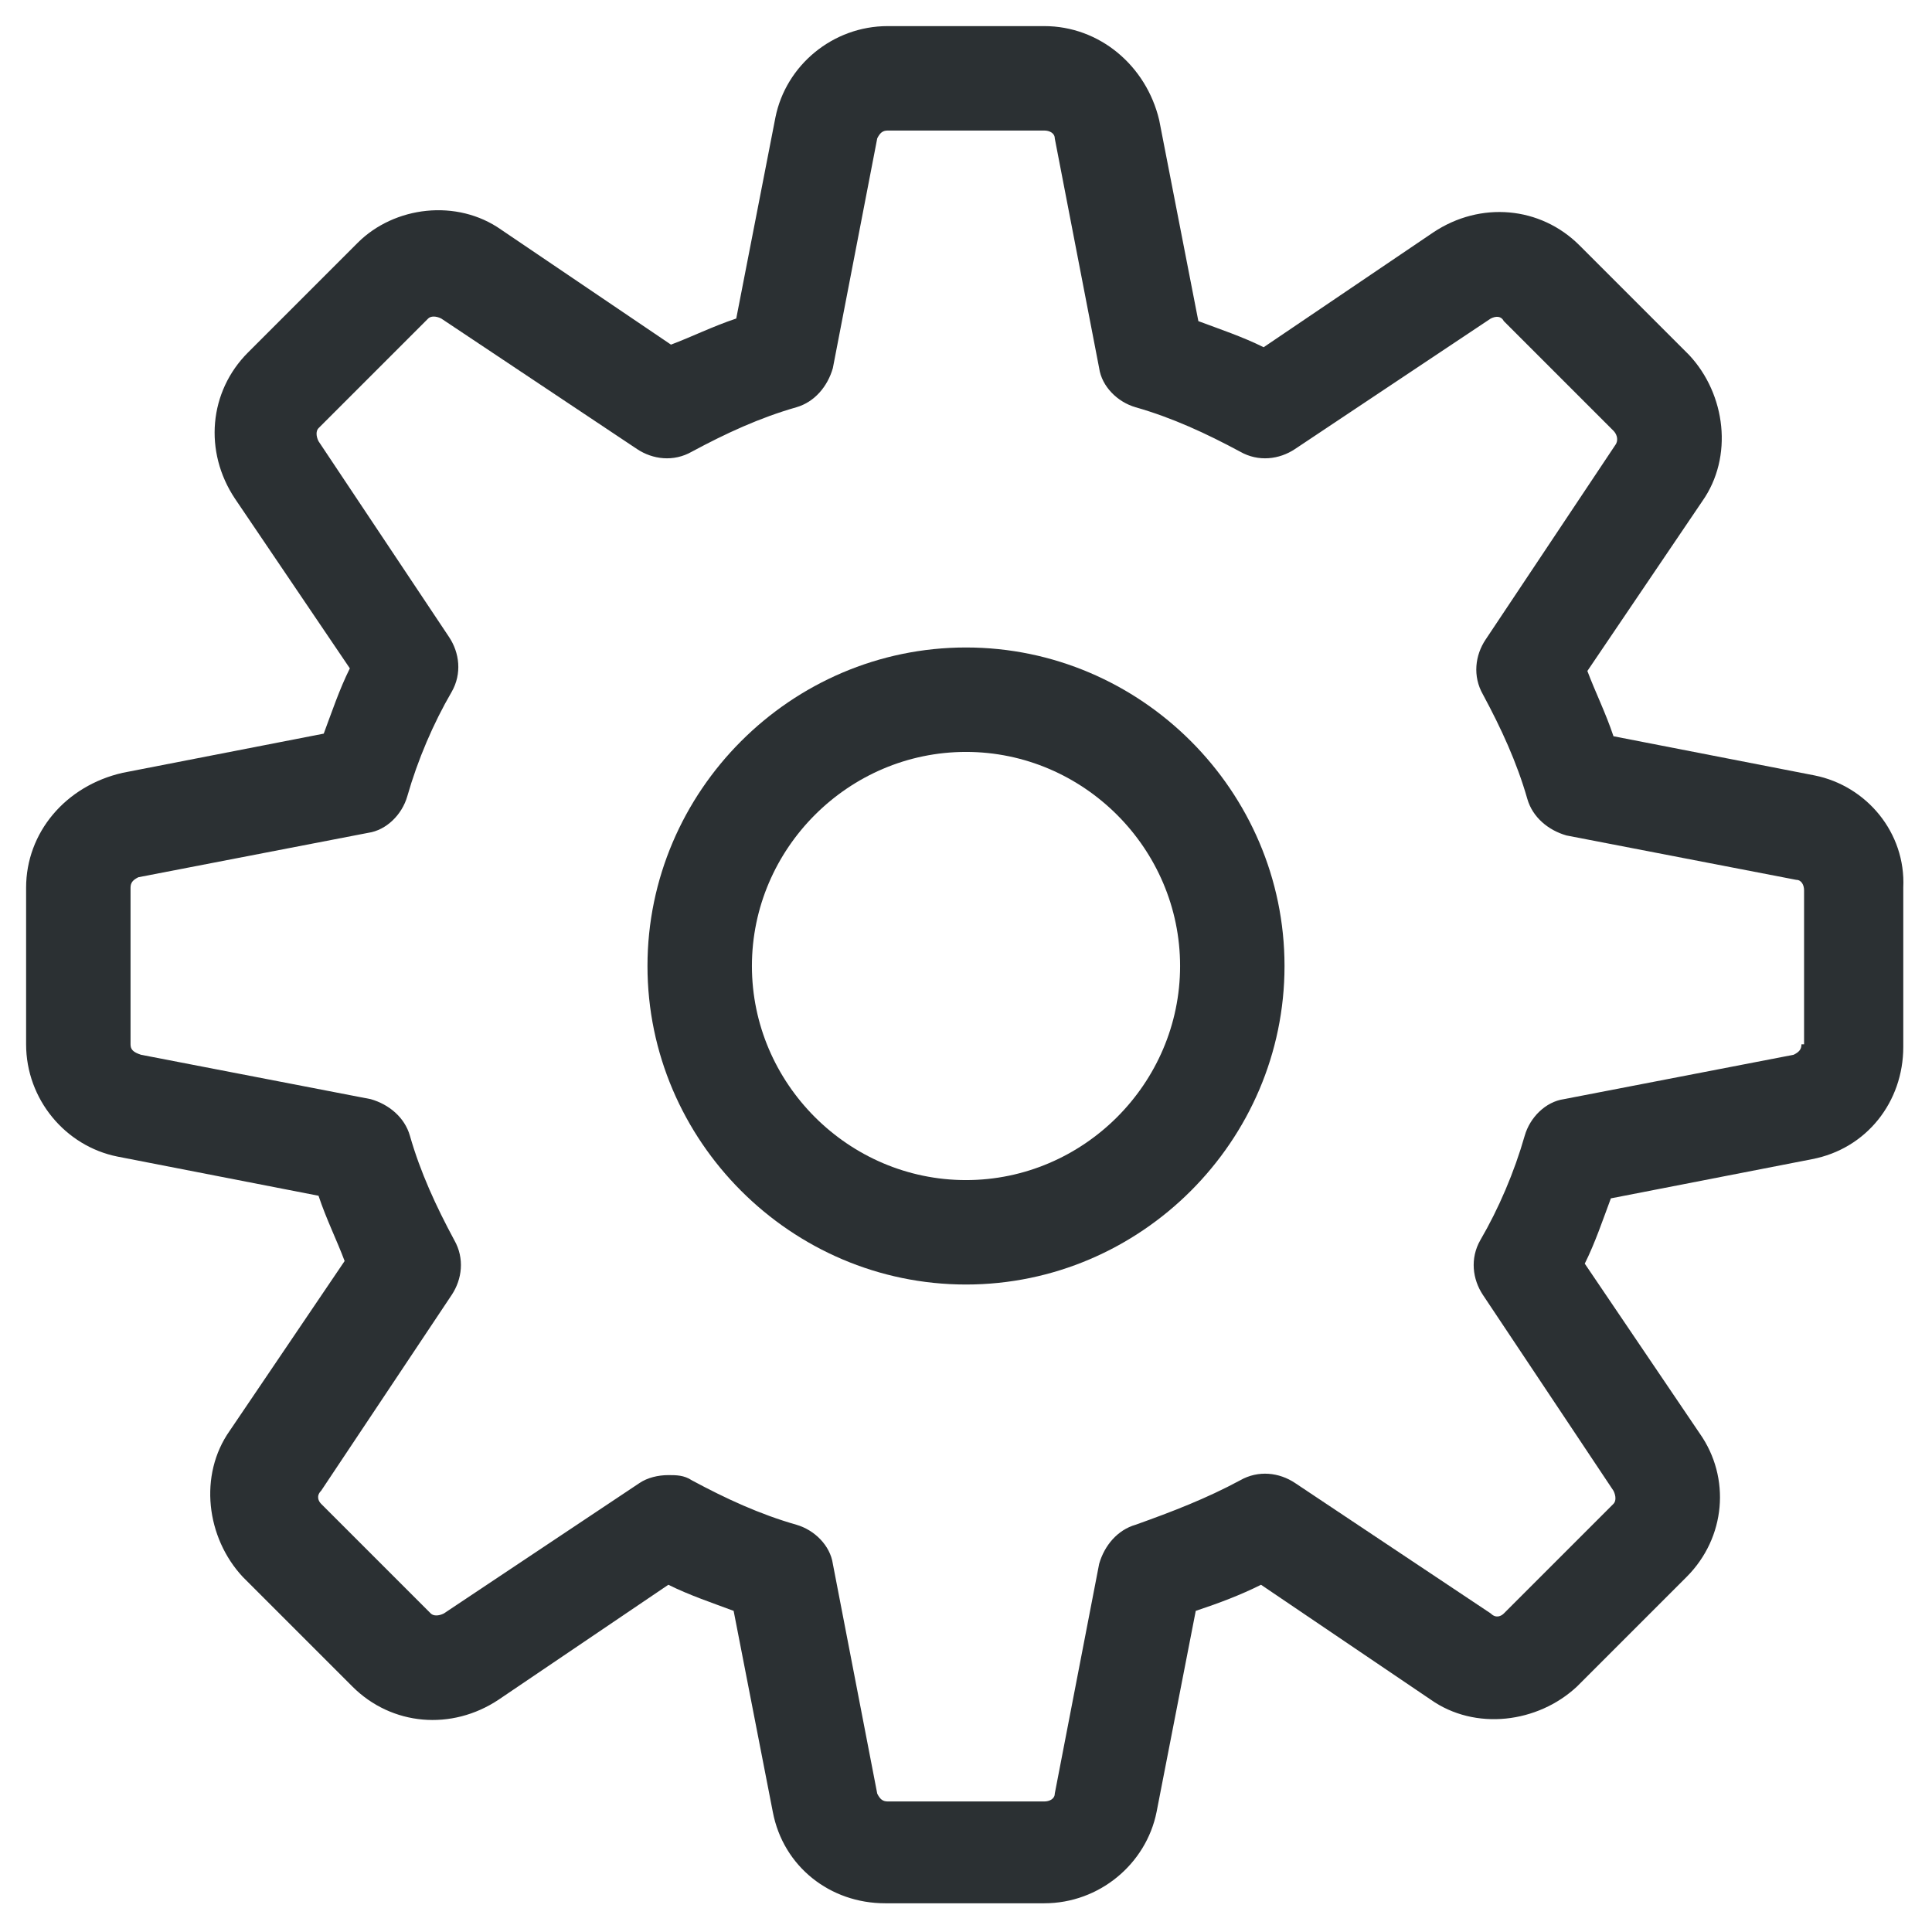
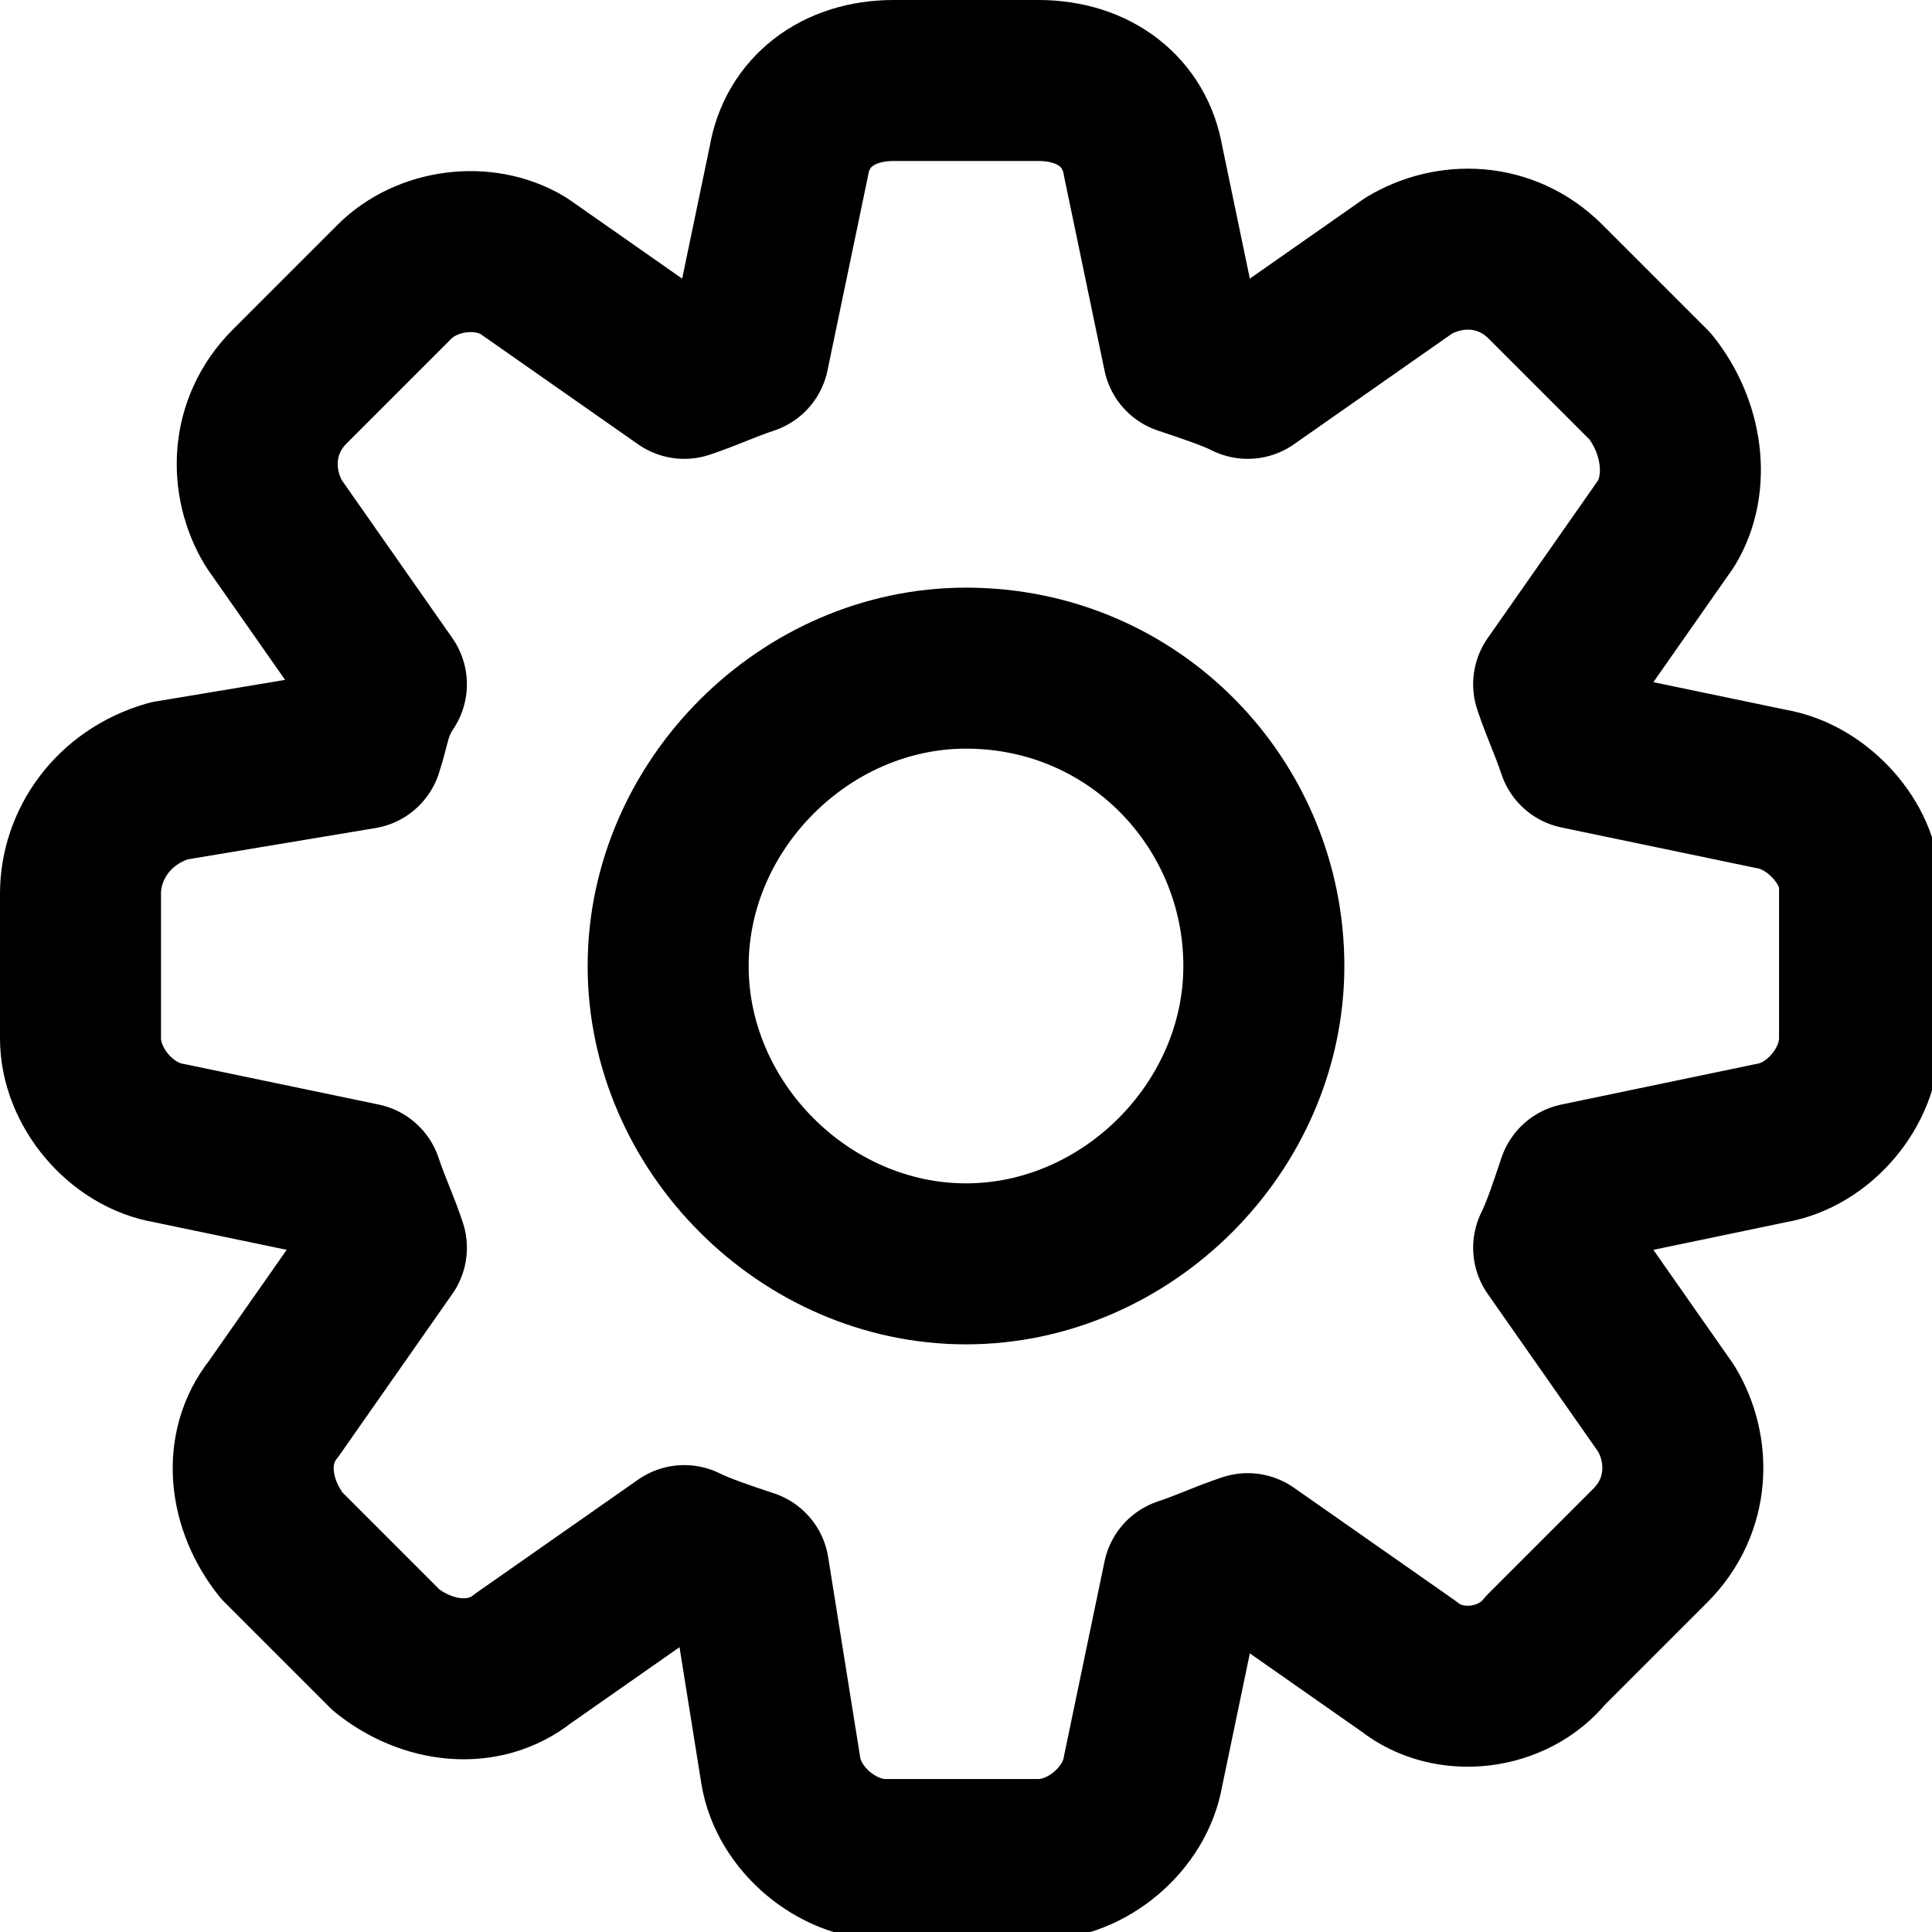
- <svg xmlns="http://www.w3.org/2000/svg" id="Layer_1" style="enable-background:new 0 0 74 74;" version="1.1" viewBox="0 0 74 74" xml:space="preserve">
-   <style type="text/css">.st0{fill:#2B3033;}</style>
-   <g>
-     <path class="st0" d="M69.5,29.7l-7.7-1.5c-0.3-0.9-0.7-1.7-1-2.5l4.4-6.5c1.2-1.7,0.9-4.1-0.5-5.6l-4.2-4.2   c-1.5-1.5-3.8-1.7-5.6-0.5l-6.5,4.4c-0.8-0.4-1.7-0.7-2.5-1l-1.5-7.7C43.9,2.5,42.1,1,40,1H34c-2.1,0-3.9,1.5-4.3,3.5l-1.5,7.7   c-0.9,0.3-1.7,0.7-2.5,1l-6.5-4.4c-1.7-1.2-4.1-0.9-5.5,0.5l-4.2,4.2c-1.5,1.5-1.7,3.8-0.5,5.6l4.4,6.5c-0.4,0.8-0.7,1.7-1,2.5   l-7.7,1.5C2.5,30.1,1,31.9,1,34V40c0,2.1,1.5,3.9,3.5,4.3l7.7,1.5c0.3,0.9,0.7,1.7,1,2.5l-4.4,6.5c-1.2,1.7-0.9,4.1,0.5,5.6   l4.2,4.2c1.5,1.5,3.8,1.7,5.6,0.5l6.5-4.4c0.8,0.4,1.7,0.7,2.5,1l1.5,7.7c0.4,2.1,2.2,3.5,4.3,3.5H40c2.1,0,3.9-1.5,4.3-3.5   l1.5-7.7c0.9-0.3,1.7-0.6,2.5-1l6.5,4.4c1.7,1.2,4.1,0.9,5.6-0.5l4.2-4.2c1.5-1.5,1.7-3.8,0.5-5.5l-4.4-6.5c0.4-0.8,0.7-1.7,1-2.5   l7.7-1.5c2.1-0.4,3.5-2.2,3.5-4.3V34C73,31.9,71.5,30.1,69.5,29.7z M69,40c0,0.2-0.1,0.3-0.3,0.4l-8.8,1.7   c-0.7,0.1-1.3,0.7-1.5,1.4c-0.4,1.4-1,2.8-1.7,4c-0.4,0.7-0.3,1.5,0.1,2.1l5,7.5c0.1,0.2,0.1,0.4,0,0.5l-4.2,4.2   c-0.1,0.1-0.3,0.2-0.5,0l-7.5-5c-0.6-0.4-1.4-0.5-2.1-0.1c-1.3,0.7-2.6,1.2-4,1.7c-0.7,0.2-1.2,0.8-1.4,1.5l-1.7,8.8   c0,0.2-0.2,0.3-0.4,0.3H34c-0.2,0-0.3-0.1-0.4-0.3l-1.7-8.8c-0.1-0.7-0.7-1.3-1.4-1.5c-1.4-0.4-2.7-1-4-1.7   c-0.3-0.2-0.6-0.2-0.9-0.2c-0.4,0-0.8,0.1-1.1,0.3l-7.5,5c-0.2,0.1-0.4,0.1-0.5,0l-4.2-4.2c-0.1-0.1-0.2-0.3,0-0.5l5-7.5   c0.4-0.6,0.5-1.4,0.1-2.1c-0.7-1.3-1.3-2.6-1.7-4c-0.2-0.7-0.8-1.2-1.5-1.4l-8.8-1.7C5.1,40.3,5,40.2,5,40V34   c0-0.2,0.1-0.3,0.3-0.4l8.8-1.7c0.7-0.1,1.3-0.7,1.5-1.4c0.4-1.4,1-2.8,1.7-4c0.4-0.7,0.3-1.5-0.1-2.1l-5-7.5   c-0.1-0.2-0.1-0.4,0-0.5l4.2-4.2c0.1-0.1,0.3-0.1,0.5,0l7.5,5c0.6,0.4,1.4,0.5,2.1,0.1c1.3-0.7,2.6-1.3,4-1.7   c0.7-0.2,1.2-0.8,1.4-1.5l1.7-8.8C33.7,5.1,33.8,5,34,5H40c0.2,0,0.4,0.1,0.4,0.3l1.7,8.8c0.1,0.7,0.7,1.3,1.4,1.5   c1.4,0.4,2.7,1,4,1.7c0.7,0.4,1.5,0.3,2.1-0.1l7.5-5c0.2-0.1,0.4-0.1,0.5,0.1l4.2,4.2c0.1,0.1,0.2,0.3,0.1,0.5l-5,7.5   c-0.4,0.6-0.5,1.4-0.1,2.1c0.7,1.3,1.3,2.6,1.7,4c0.2,0.7,0.8,1.2,1.5,1.4l8.8,1.7c0.2,0,0.3,0.2,0.3,0.4V40z" />
-     <path class="st0" d="M37,24.8c-6.7,0-12.2,5.5-12.2,12.2S30.3,49.2,37,49.2S49.2,43.7,49.2,37S43.7,24.8,37,24.8z M37,45.2   c-4.5,0-8.2-3.7-8.2-8.2s3.7-8.2,8.2-8.2s8.2,3.7,8.2,8.2S41.5,45.2,37,45.2z" />
-   </g>
+ <svg xmlns="http://www.w3.org/2000/svg" version="1.1" x="0px" y="0px" viewBox="0 0 24 24" style="enable-background:new 0 0 24 24;" xml:space="preserve">
+   <style type="text/css">
+ 	.st0{fill:none;stroke:#000000;stroke-width:2;stroke-linecap:round;stroke-linejoin:round;}
+ </style>
+   <path class="st0" d="M22,9.8l-2.4-0.5c-0.1-0.3-0.2-0.5-0.3-0.8l1.4-2C21,6,20.9,5.3,20.5,4.8l-1.3-1.3c-0.5-0.5-1.2-0.5-1.7-0.2  l-2,1.4c-0.2-0.1-0.5-0.2-0.8-0.3l-0.5-2.4C14.1,1.4,13.6,1,12.9,1h-1.8C10.4,1,9.9,1.4,9.8,2L9.3,4.4C9,4.5,8.8,4.6,8.5,4.7l-2-1.4  C6,3,5.3,3.1,4.9,3.5L3.6,4.8C3.1,5.3,3.1,6,3.4,6.5l1.4,2C4.6,8.8,4.6,9,4.5,9.3L2.1,9.7C1.4,9.9,1,10.5,1,11.1v1.8  c0,0.6,0.5,1.2,1.1,1.3l2.4,0.5c0.1,0.3,0.2,0.5,0.3,0.8l-1.4,2C3,18,3.1,18.7,3.5,19.2l1.3,1.3C5.3,20.9,6,21,6.5,20.6l2-1.4  c0.2,0.1,0.5,0.2,0.8,0.3L9.7,22c0.1,0.6,0.7,1.1,1.3,1.1h1.9c0.6,0,1.2-0.5,1.3-1.1l0.5-2.4c0.3-0.1,0.5-0.2,0.8-0.3l2,1.4  c0.5,0.4,1.3,0.3,1.7-0.2l1.3-1.3c0.5-0.5,0.5-1.2,0.2-1.7l-1.4-2c0.1-0.2,0.2-0.5,0.3-0.8l2.4-0.5c0.6-0.1,1.1-0.7,1.1-1.3v-1.9  C23.1,10.5,22.6,9.9,22,9.8z" />
+   <path class="st0" d="M12,8.3C10,8.3,8.3,10,8.3,12s1.7,3.7,3.7,3.7s3.7-1.7,3.7-3.7S14.1,8.3,12,8.3z" />
</svg>
